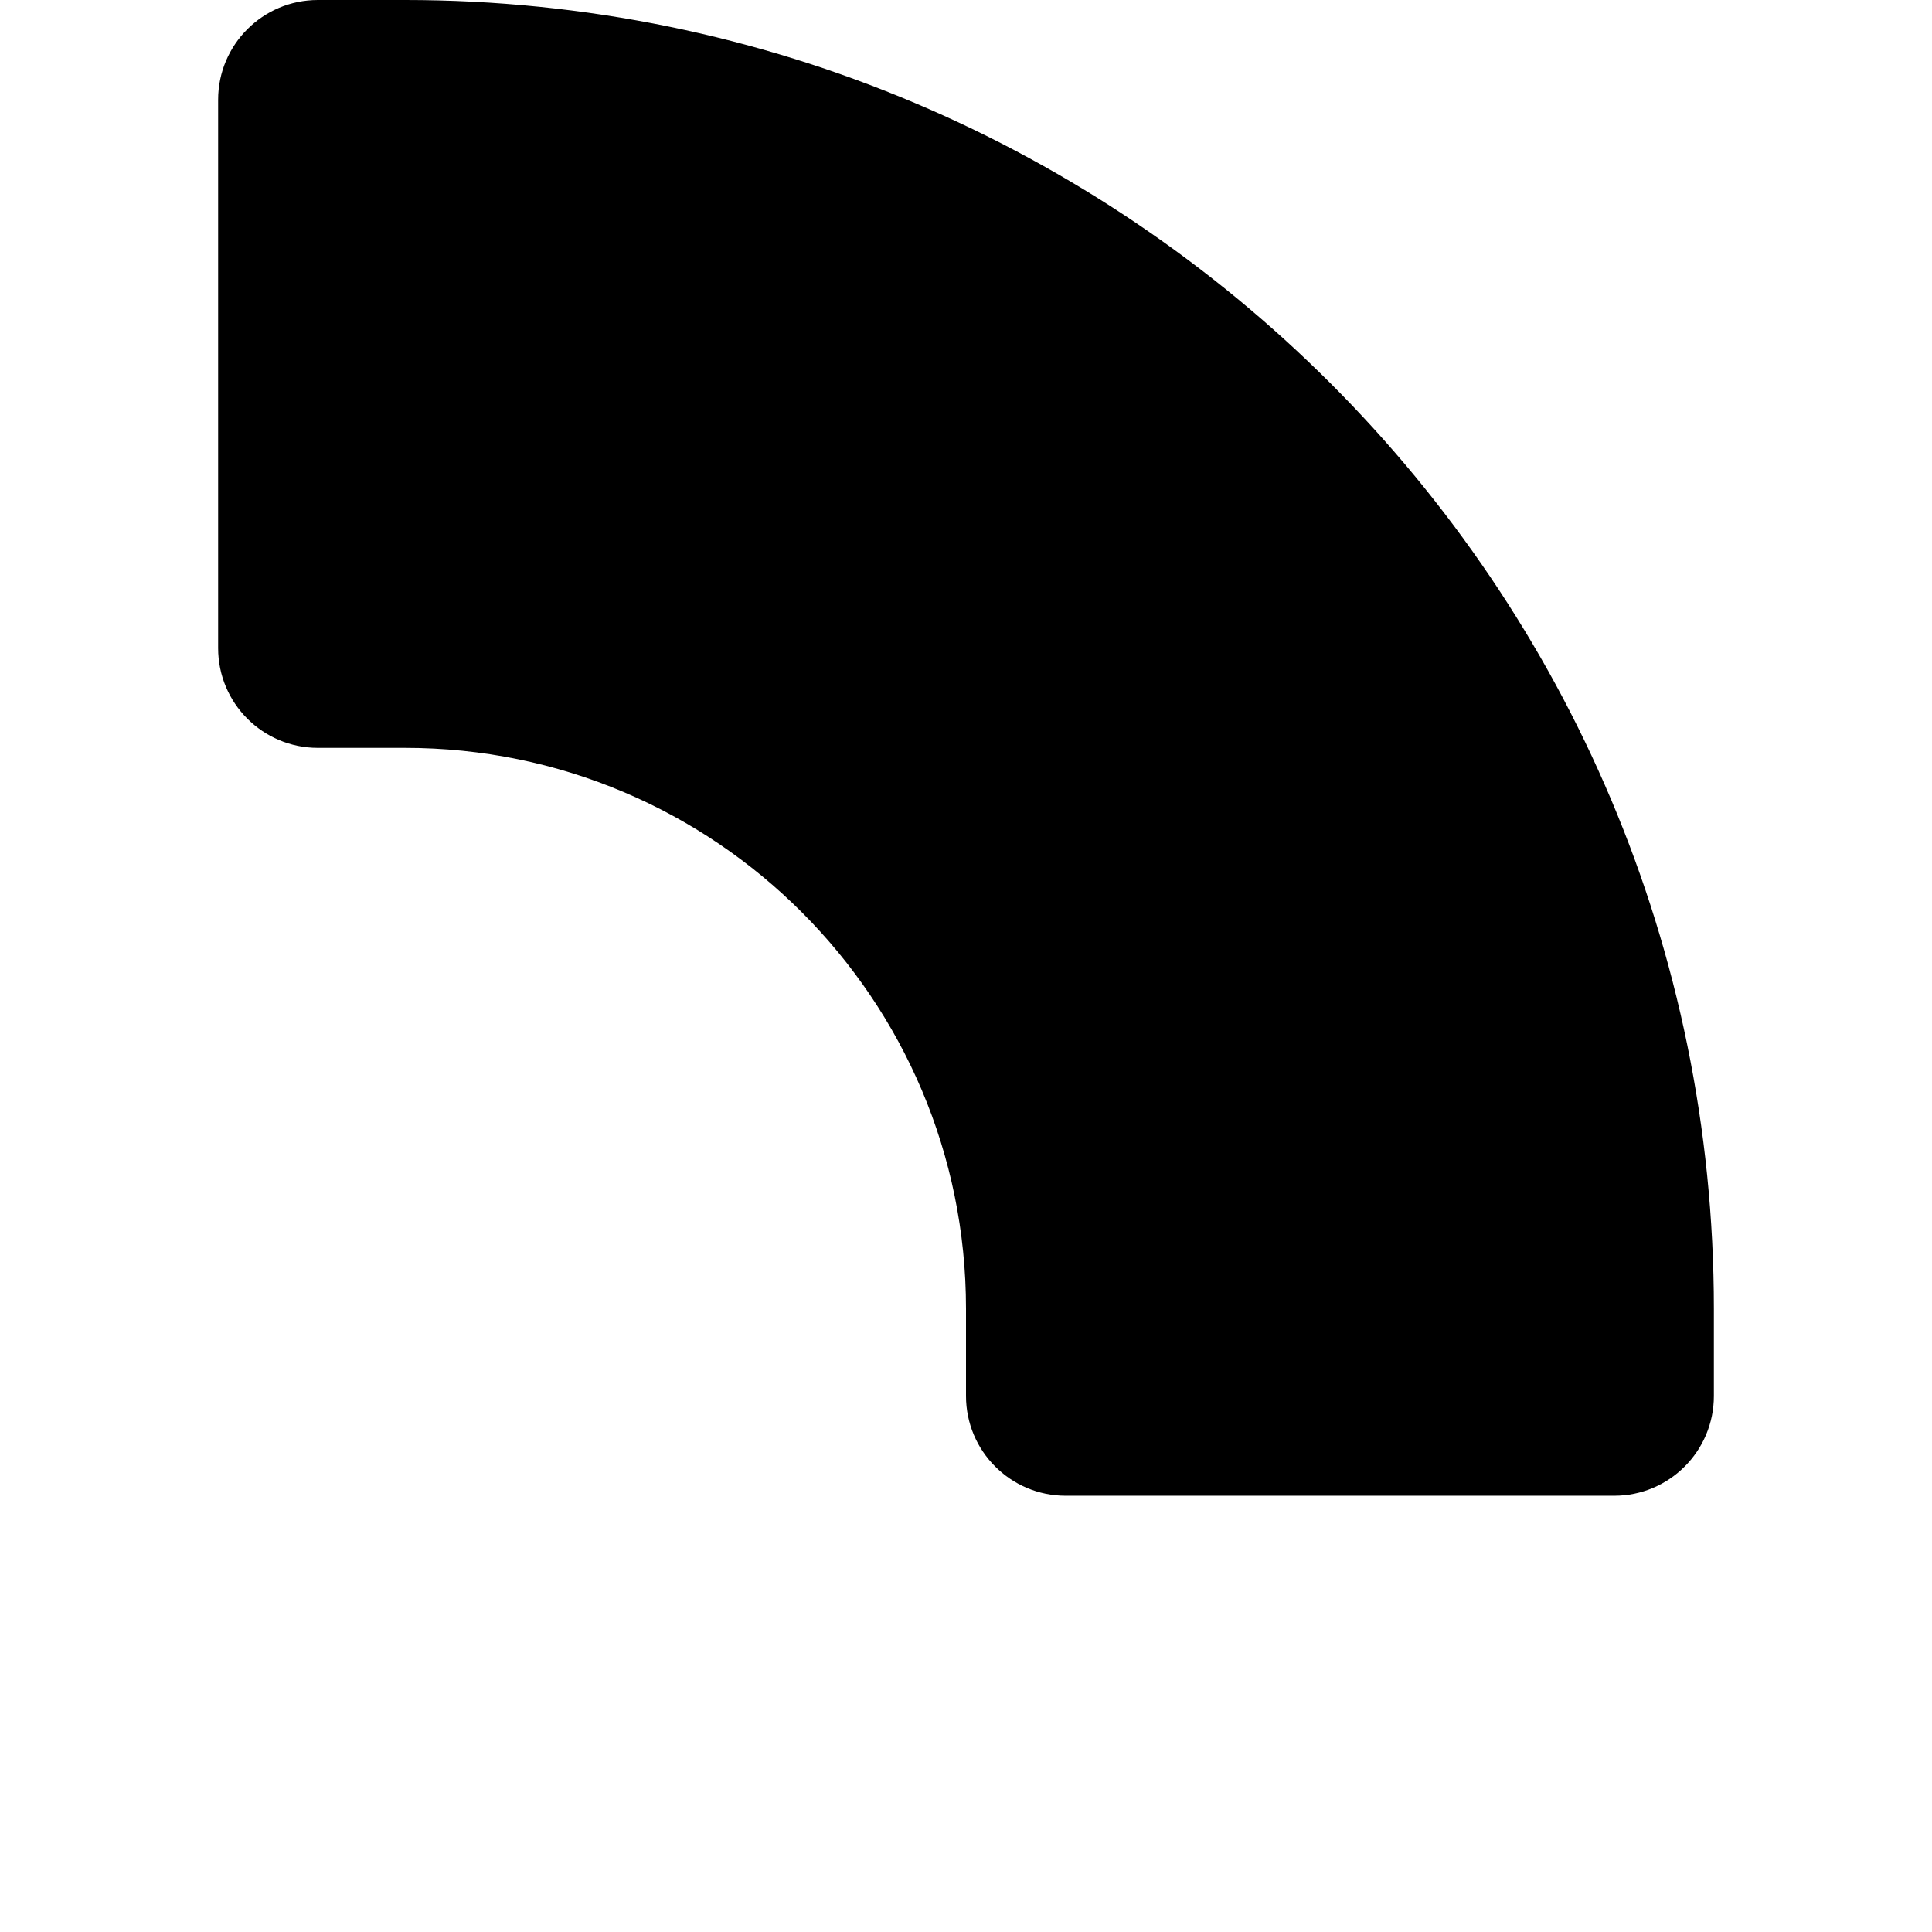
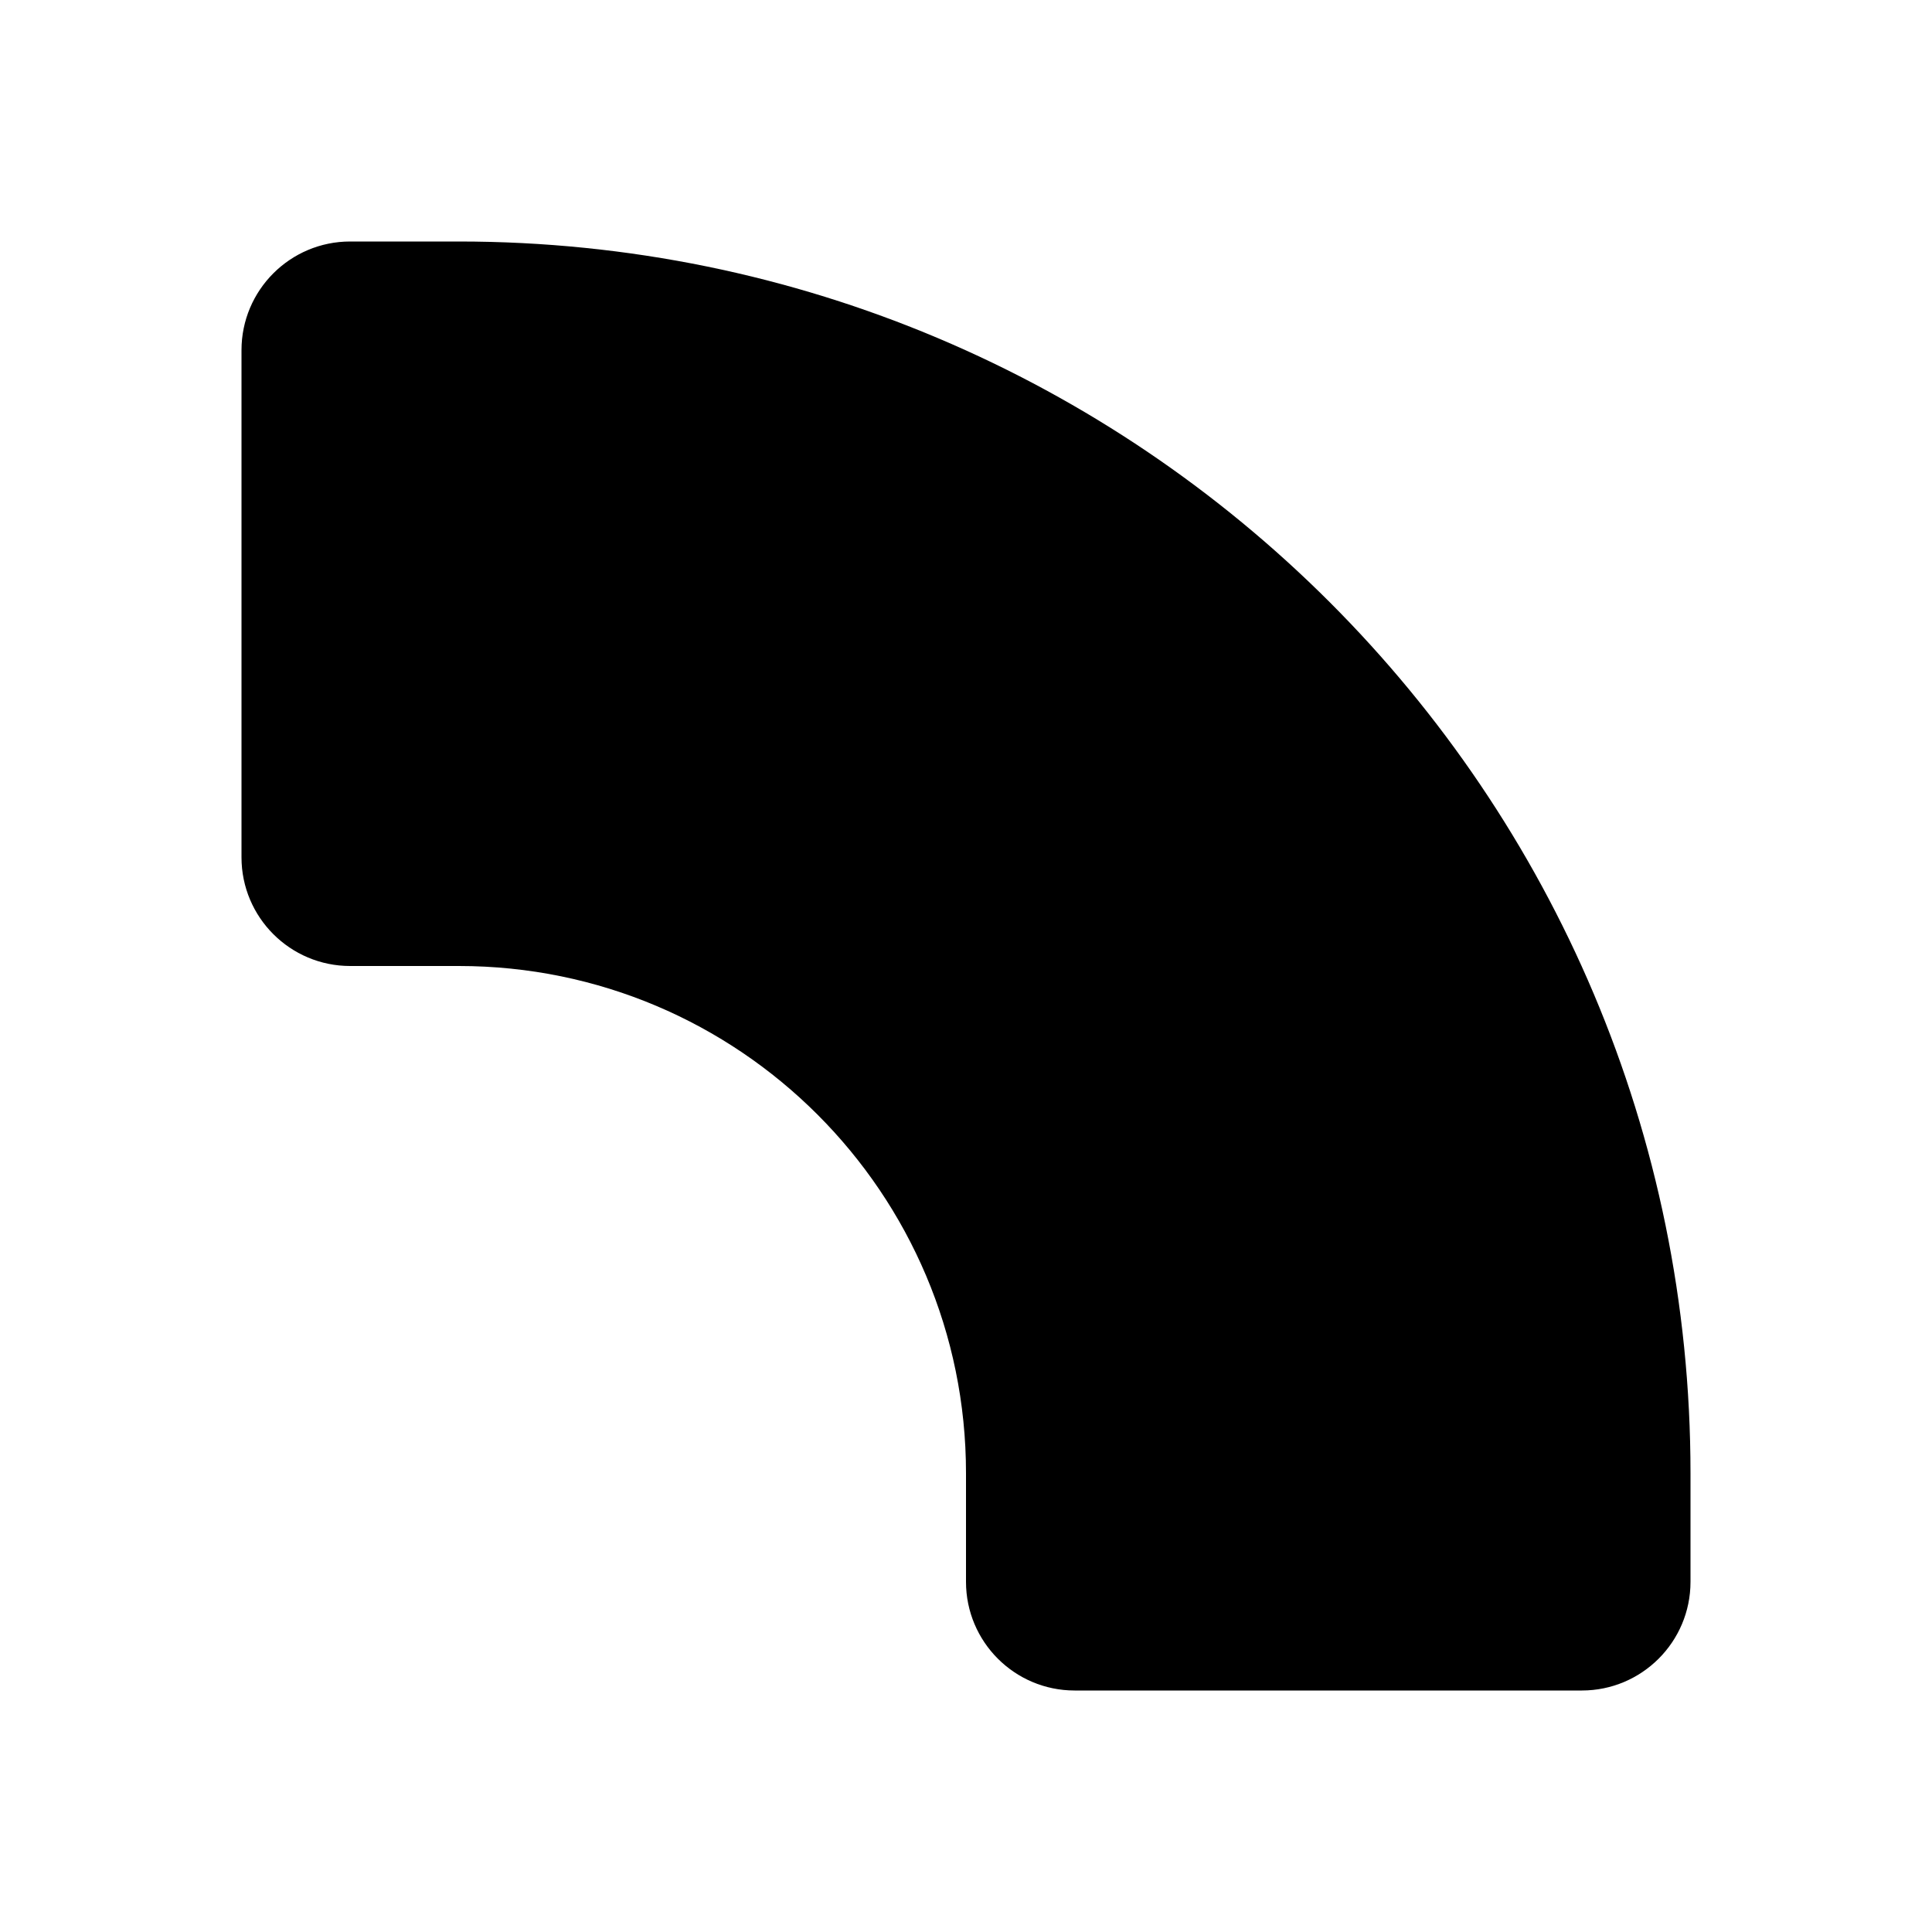
- <svg xmlns="http://www.w3.org/2000/svg" viewBox="0 0 62 62">
-   <path d="M7,3.2 C7,1.433 8.433,0 10.2,0 L13,0 C36.196,0 55,18.804 55,42 L55,44.8 C55,46.568 53.567,48 51.8,48 L34.2,48 C32.433,48 31,46.568 31,44.8 L31,42 C31,32.059 22.941,24 13,24 L10.2,24 C8.433,24 7,22.568 7,20.8 L7,3.2 Z" />
+ <svg xmlns="http://www.w3.org/2000/svg" viewBox="0 0 32 32">
+   <path d="M4,14.2 C4,15.194 4.806,16 5.8,16 L7.6,16 C12.239,16 16,19.761 16,24.4 L16,26.2 C16,27.194 16.806,28 17.8,28 L26.2,28 C27.194,28 28,27.194 28,26.2 L28,24.4 C28,13.133 18.867,4 7.6,4 L5.8,4 C4.806,4 4,4.806 4,5.8 L4,14.2 Z" />
</svg>
